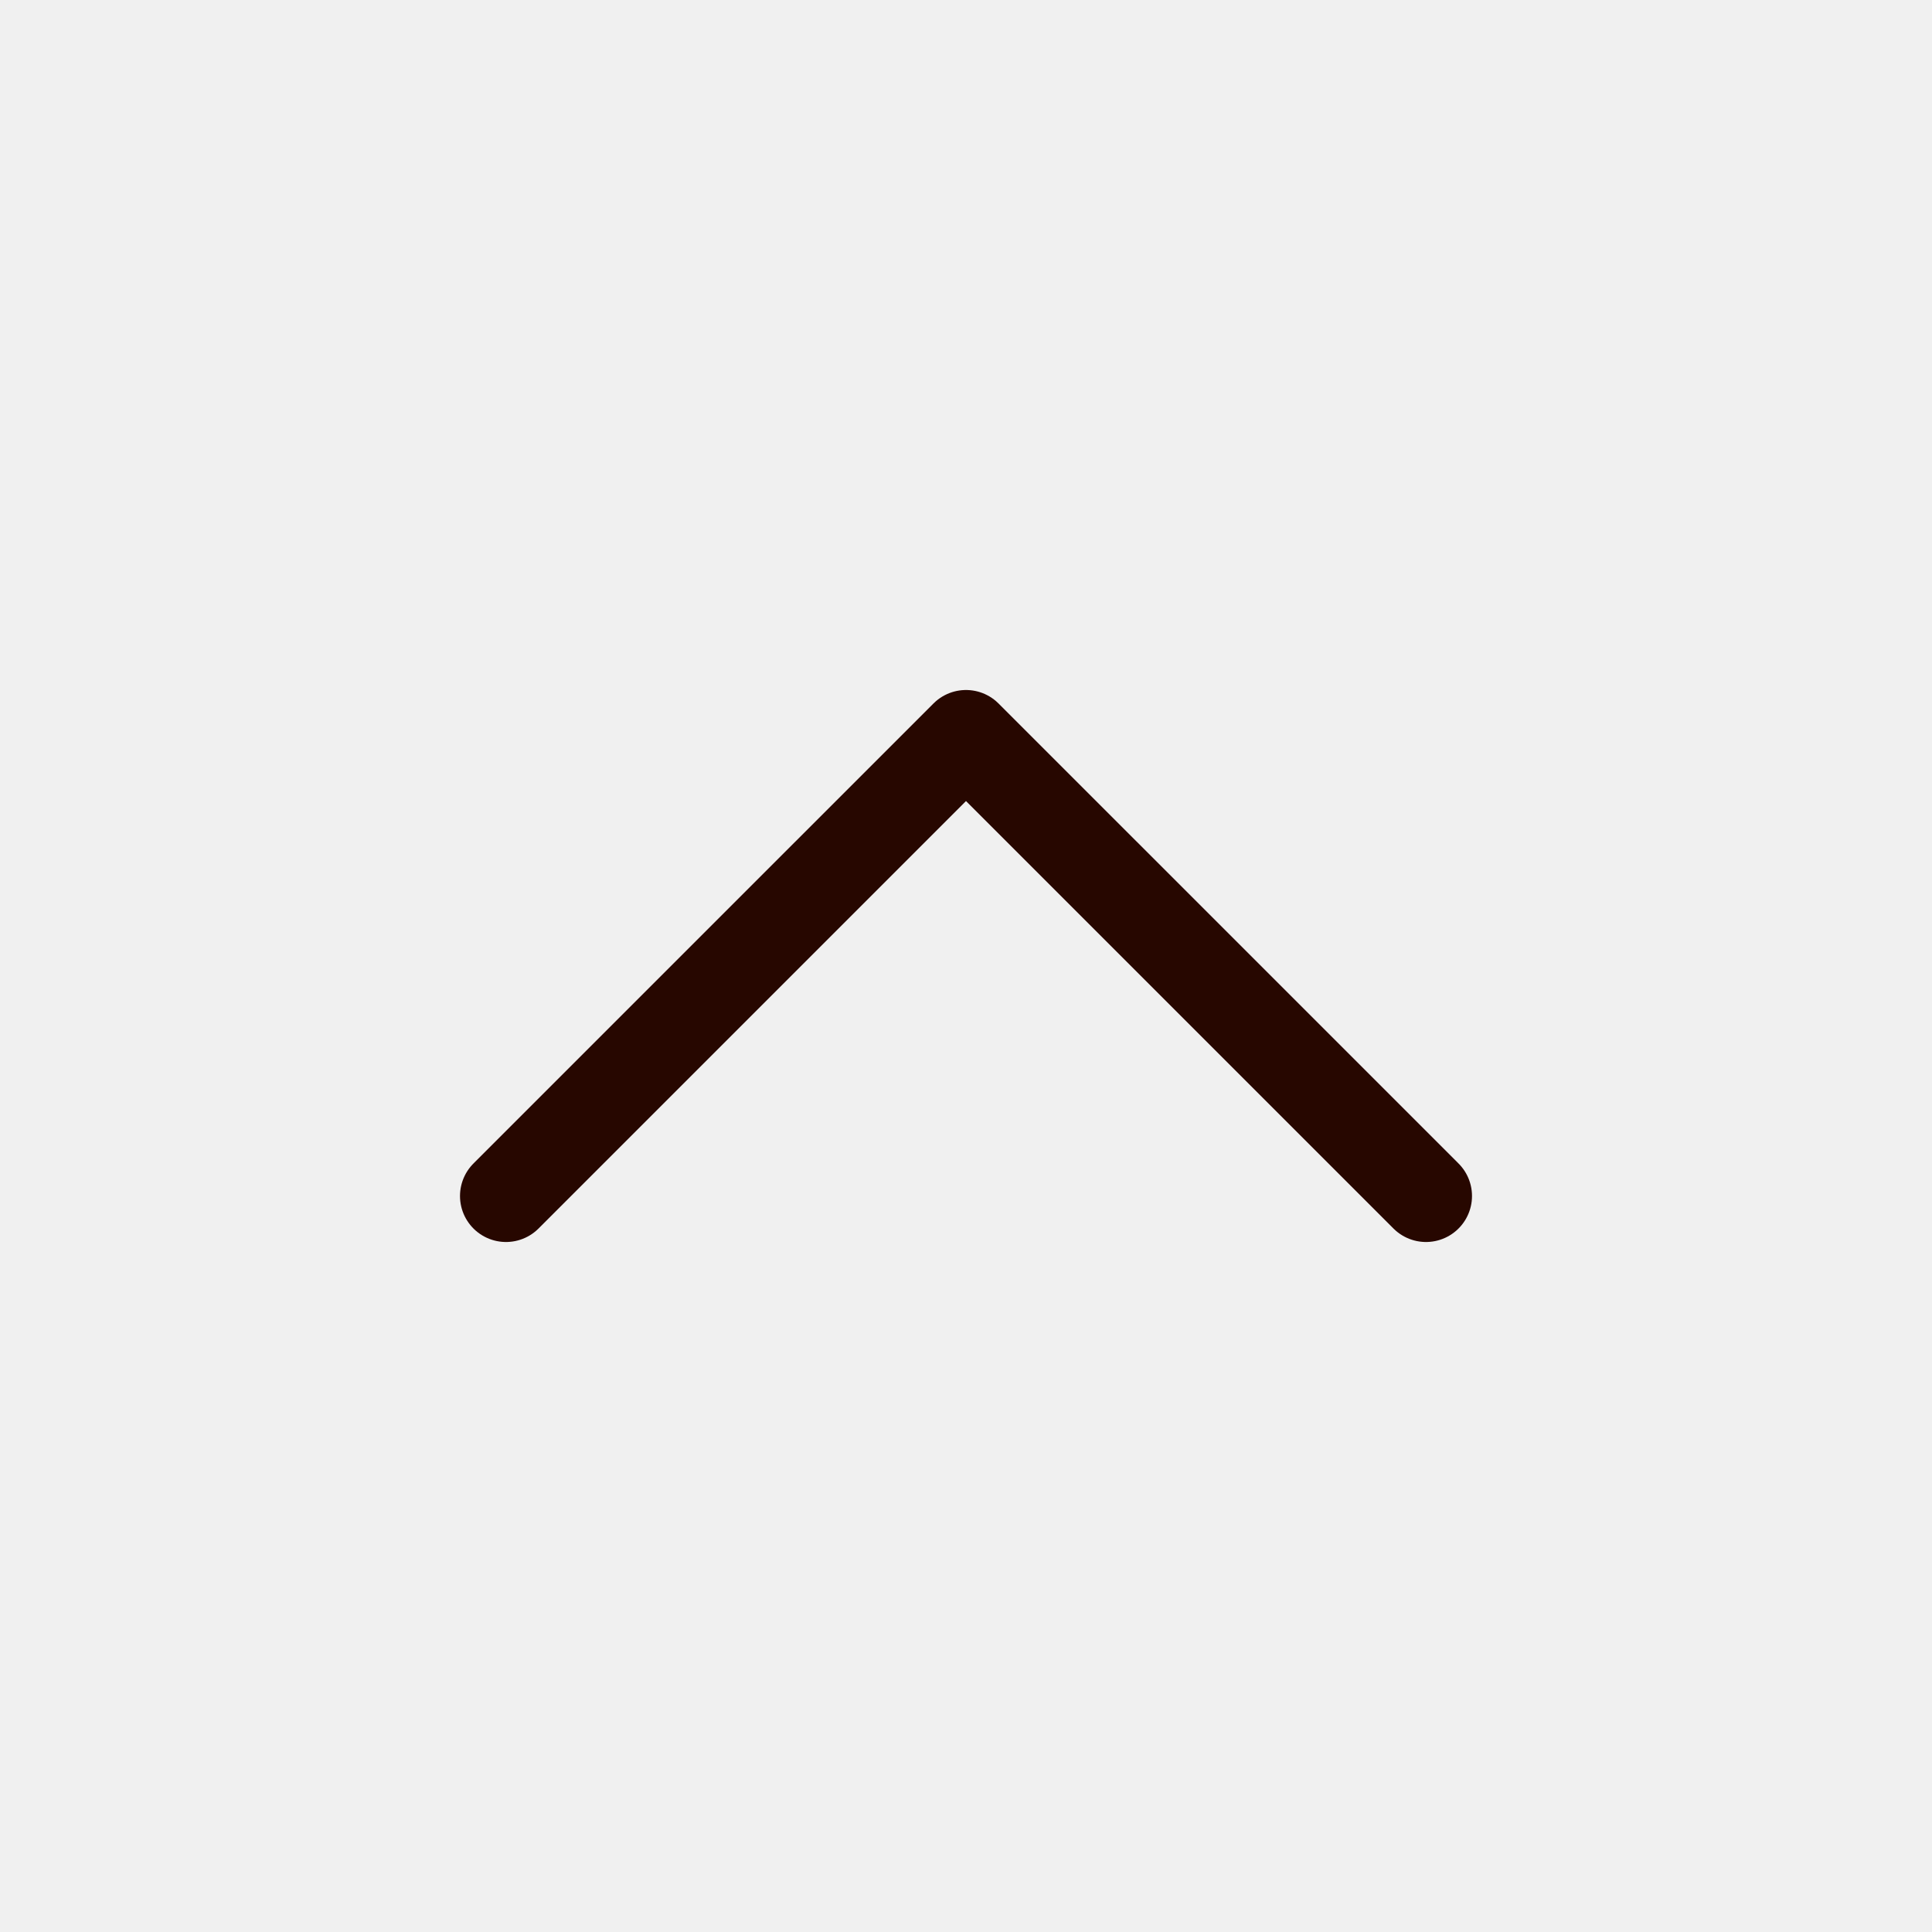
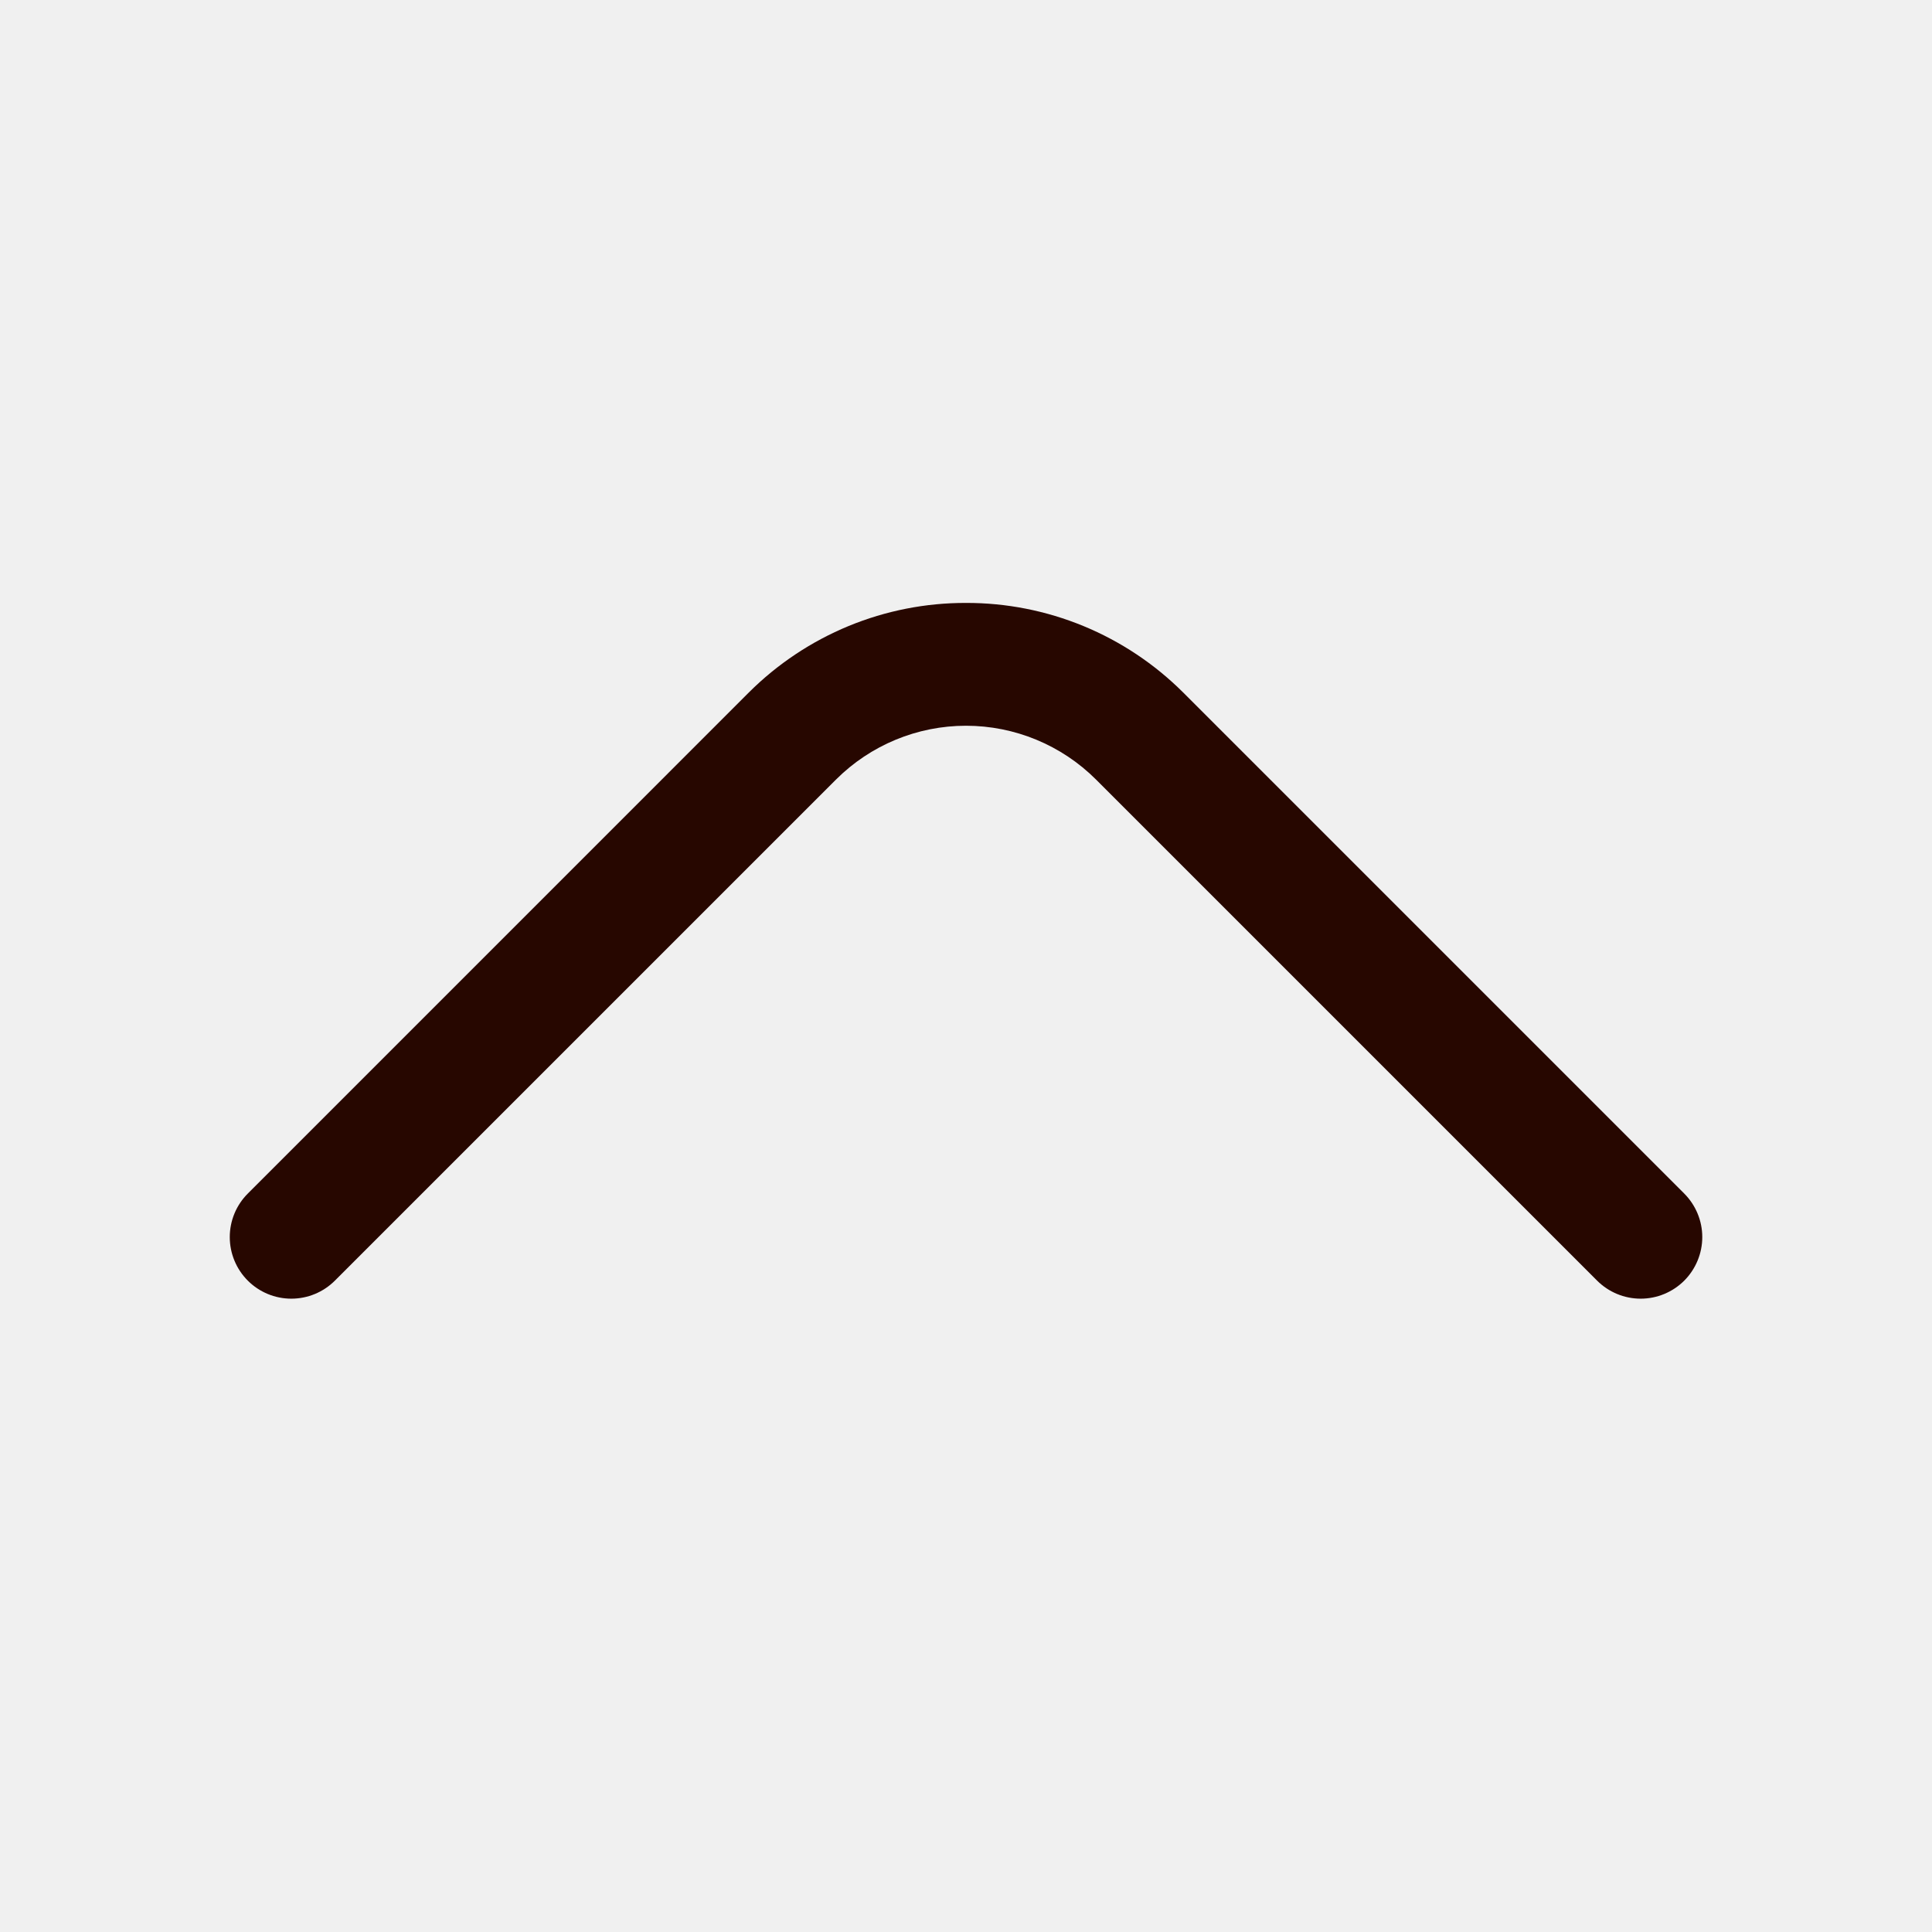
<svg xmlns="http://www.w3.org/2000/svg" width="42" height="42" viewBox="0 0 42 42" fill="none">
-   <path d="M11 26L21 16L31 26" stroke-width="2" stroke-linecap="round" stroke-linejoin="round" stroke="#270700" />
+   <g clip-path="url(#clip0_176_5063)">
+     <path d="M21 13.107C20.124 13.105 19.256 13.276 18.446 13.61C17.637 13.944 16.9 14.435 16.28 15.053L5.387 25.947C5.136 26.198 4.995 26.538 4.995 26.893C4.995 27.248 5.136 27.589 5.387 27.84C5.638 28.091 5.978 28.232 6.333 28.232C6.689 28.232 7.029 28.091 7.28 27.84L18.174 16.947C18.924 16.198 19.94 15.777 21 15.777C22.06 15.777 23.077 16.198 23.827 16.947L34.72 27.84C34.971 28.091 35.312 28.232 35.667 28.232C36.022 28.232 36.362 28.091 36.614 27.84C36.864 27.589 37.006 27.248 37.006 26.893C37.006 26.538 36.864 26.198 36.614 25.947L25.72 15.053C25.1 14.435 24.364 13.944 23.554 13.61C22.744 13.276 21.876 13.105 21 13.107V13.107Z" fill="#270700" />
+   </g>
+   <defs>
+     <clipPath id="clip0_176_5063">
+       <rect width="32" height="32" fill="white" transform="matrix(1 0 0 -1 5 36)" />
+     </clipPath>
+   </defs>
</svg>
